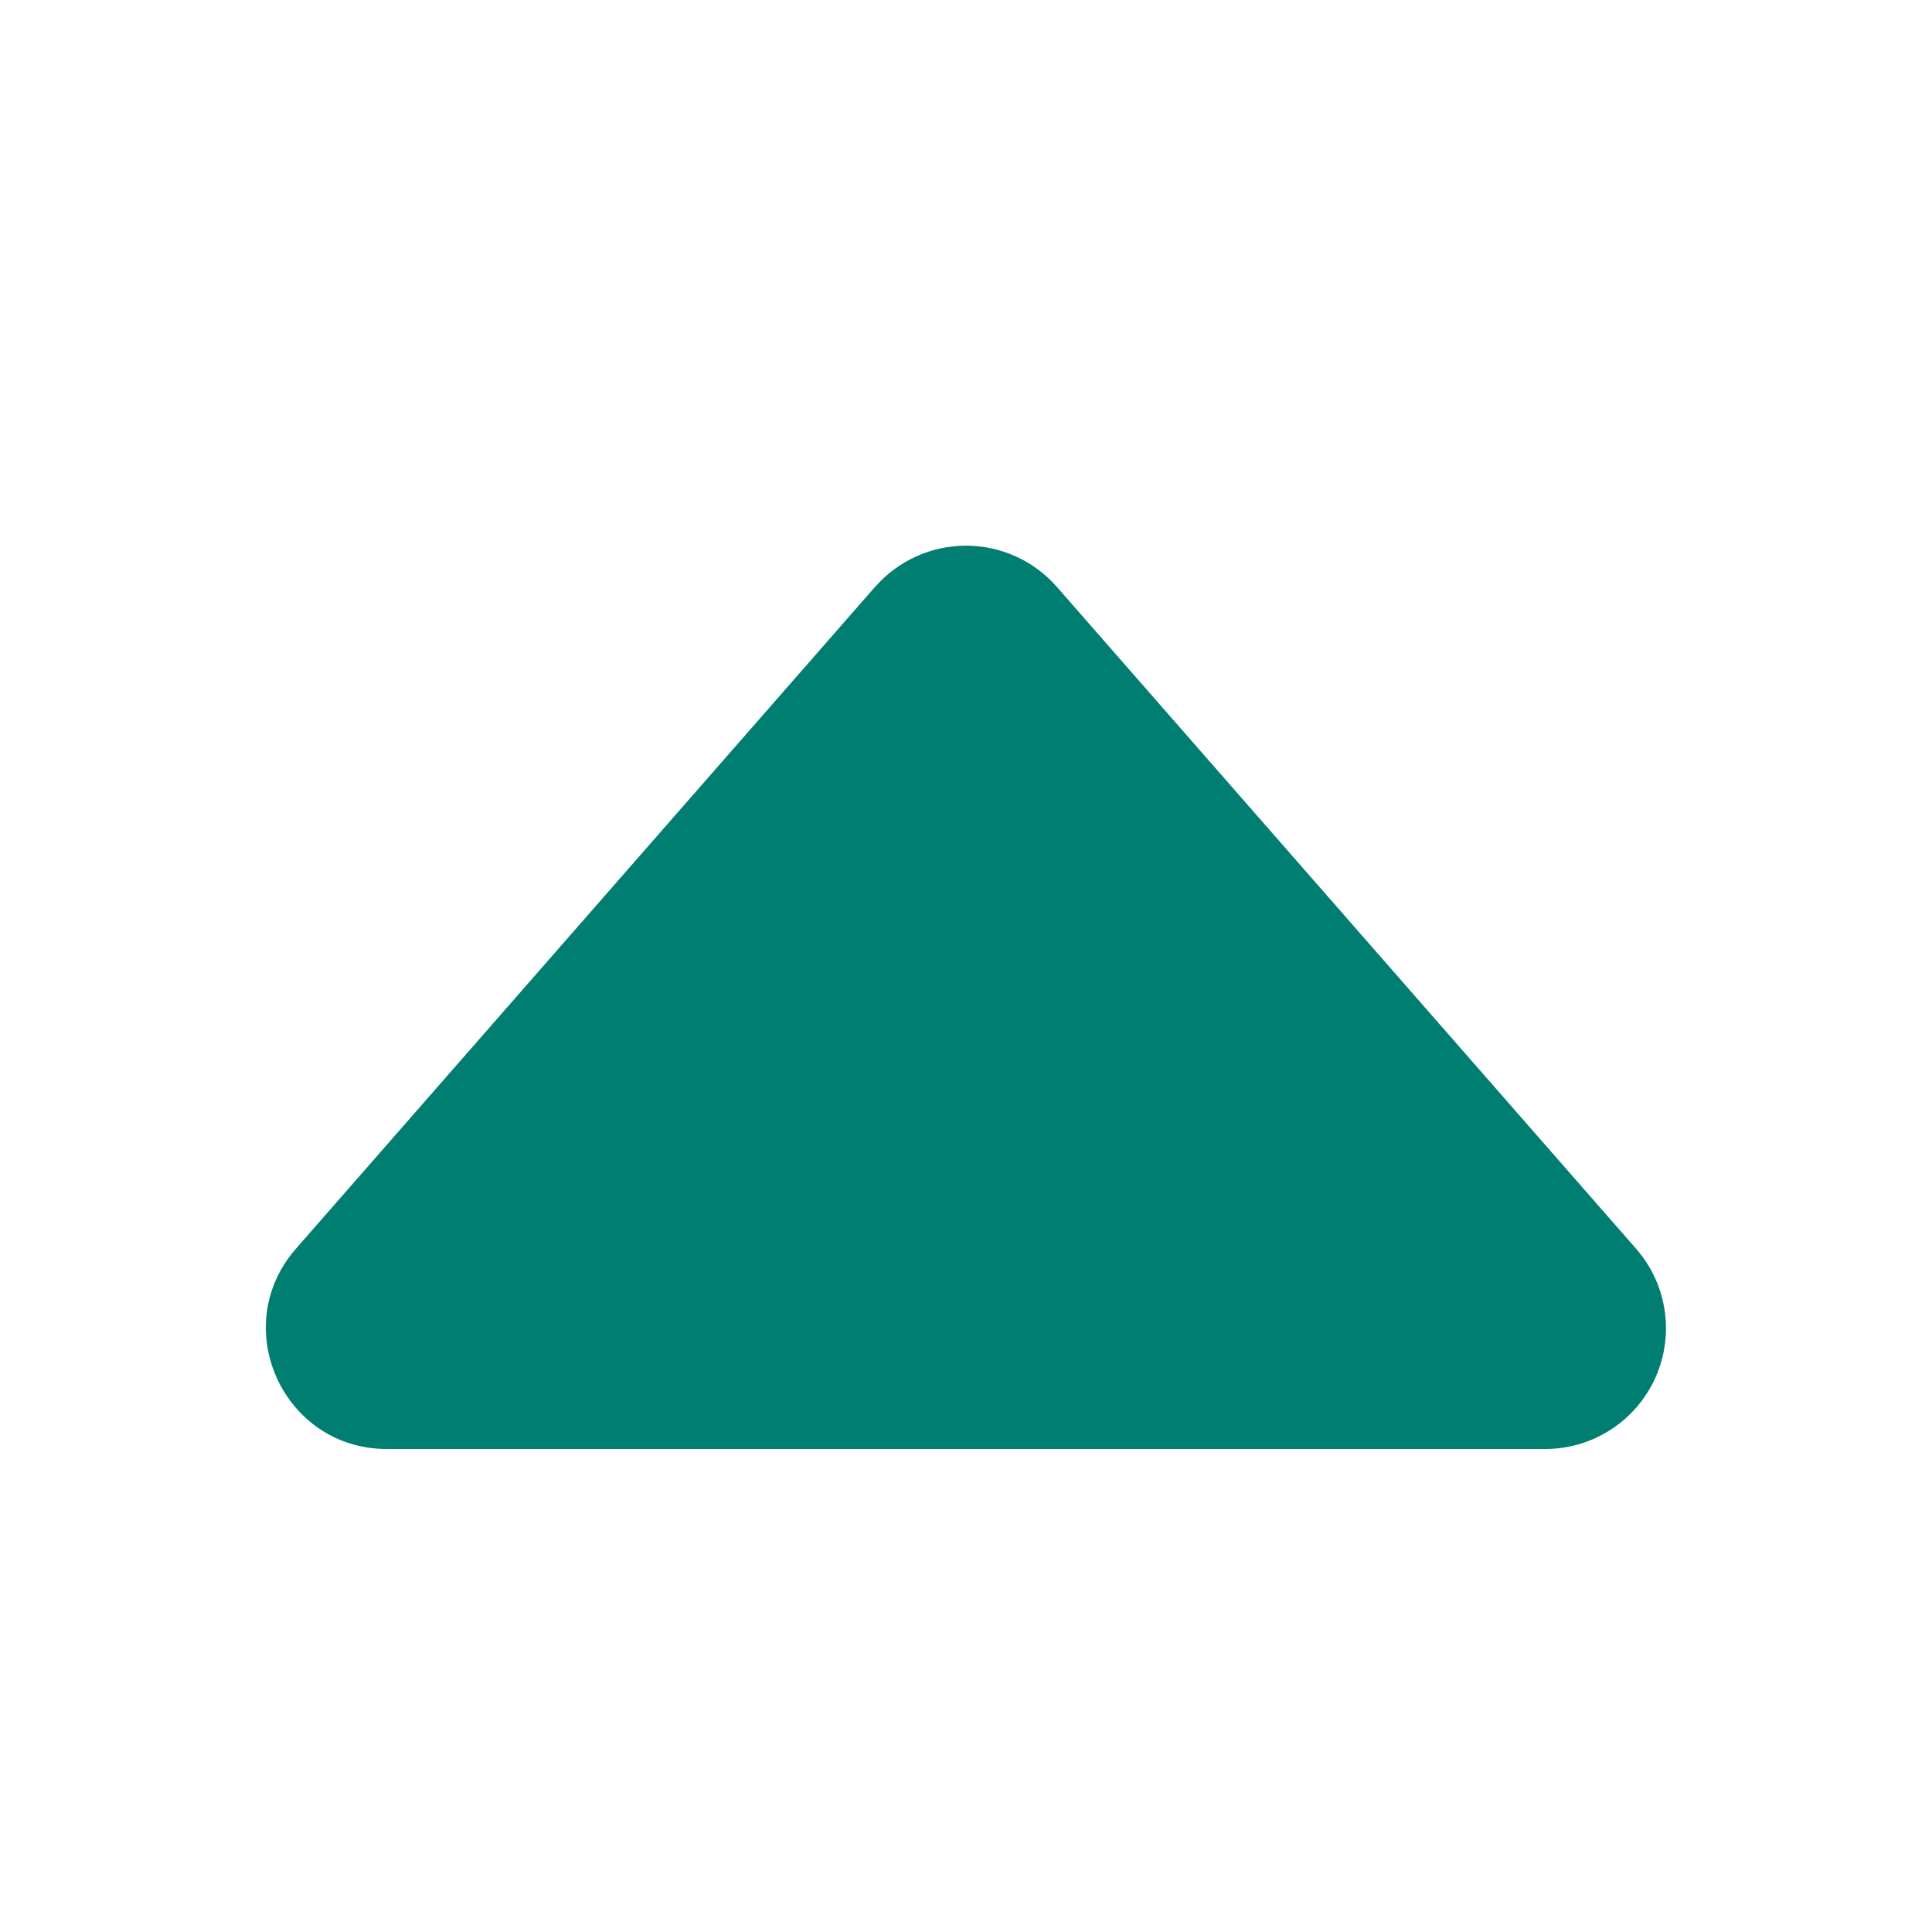
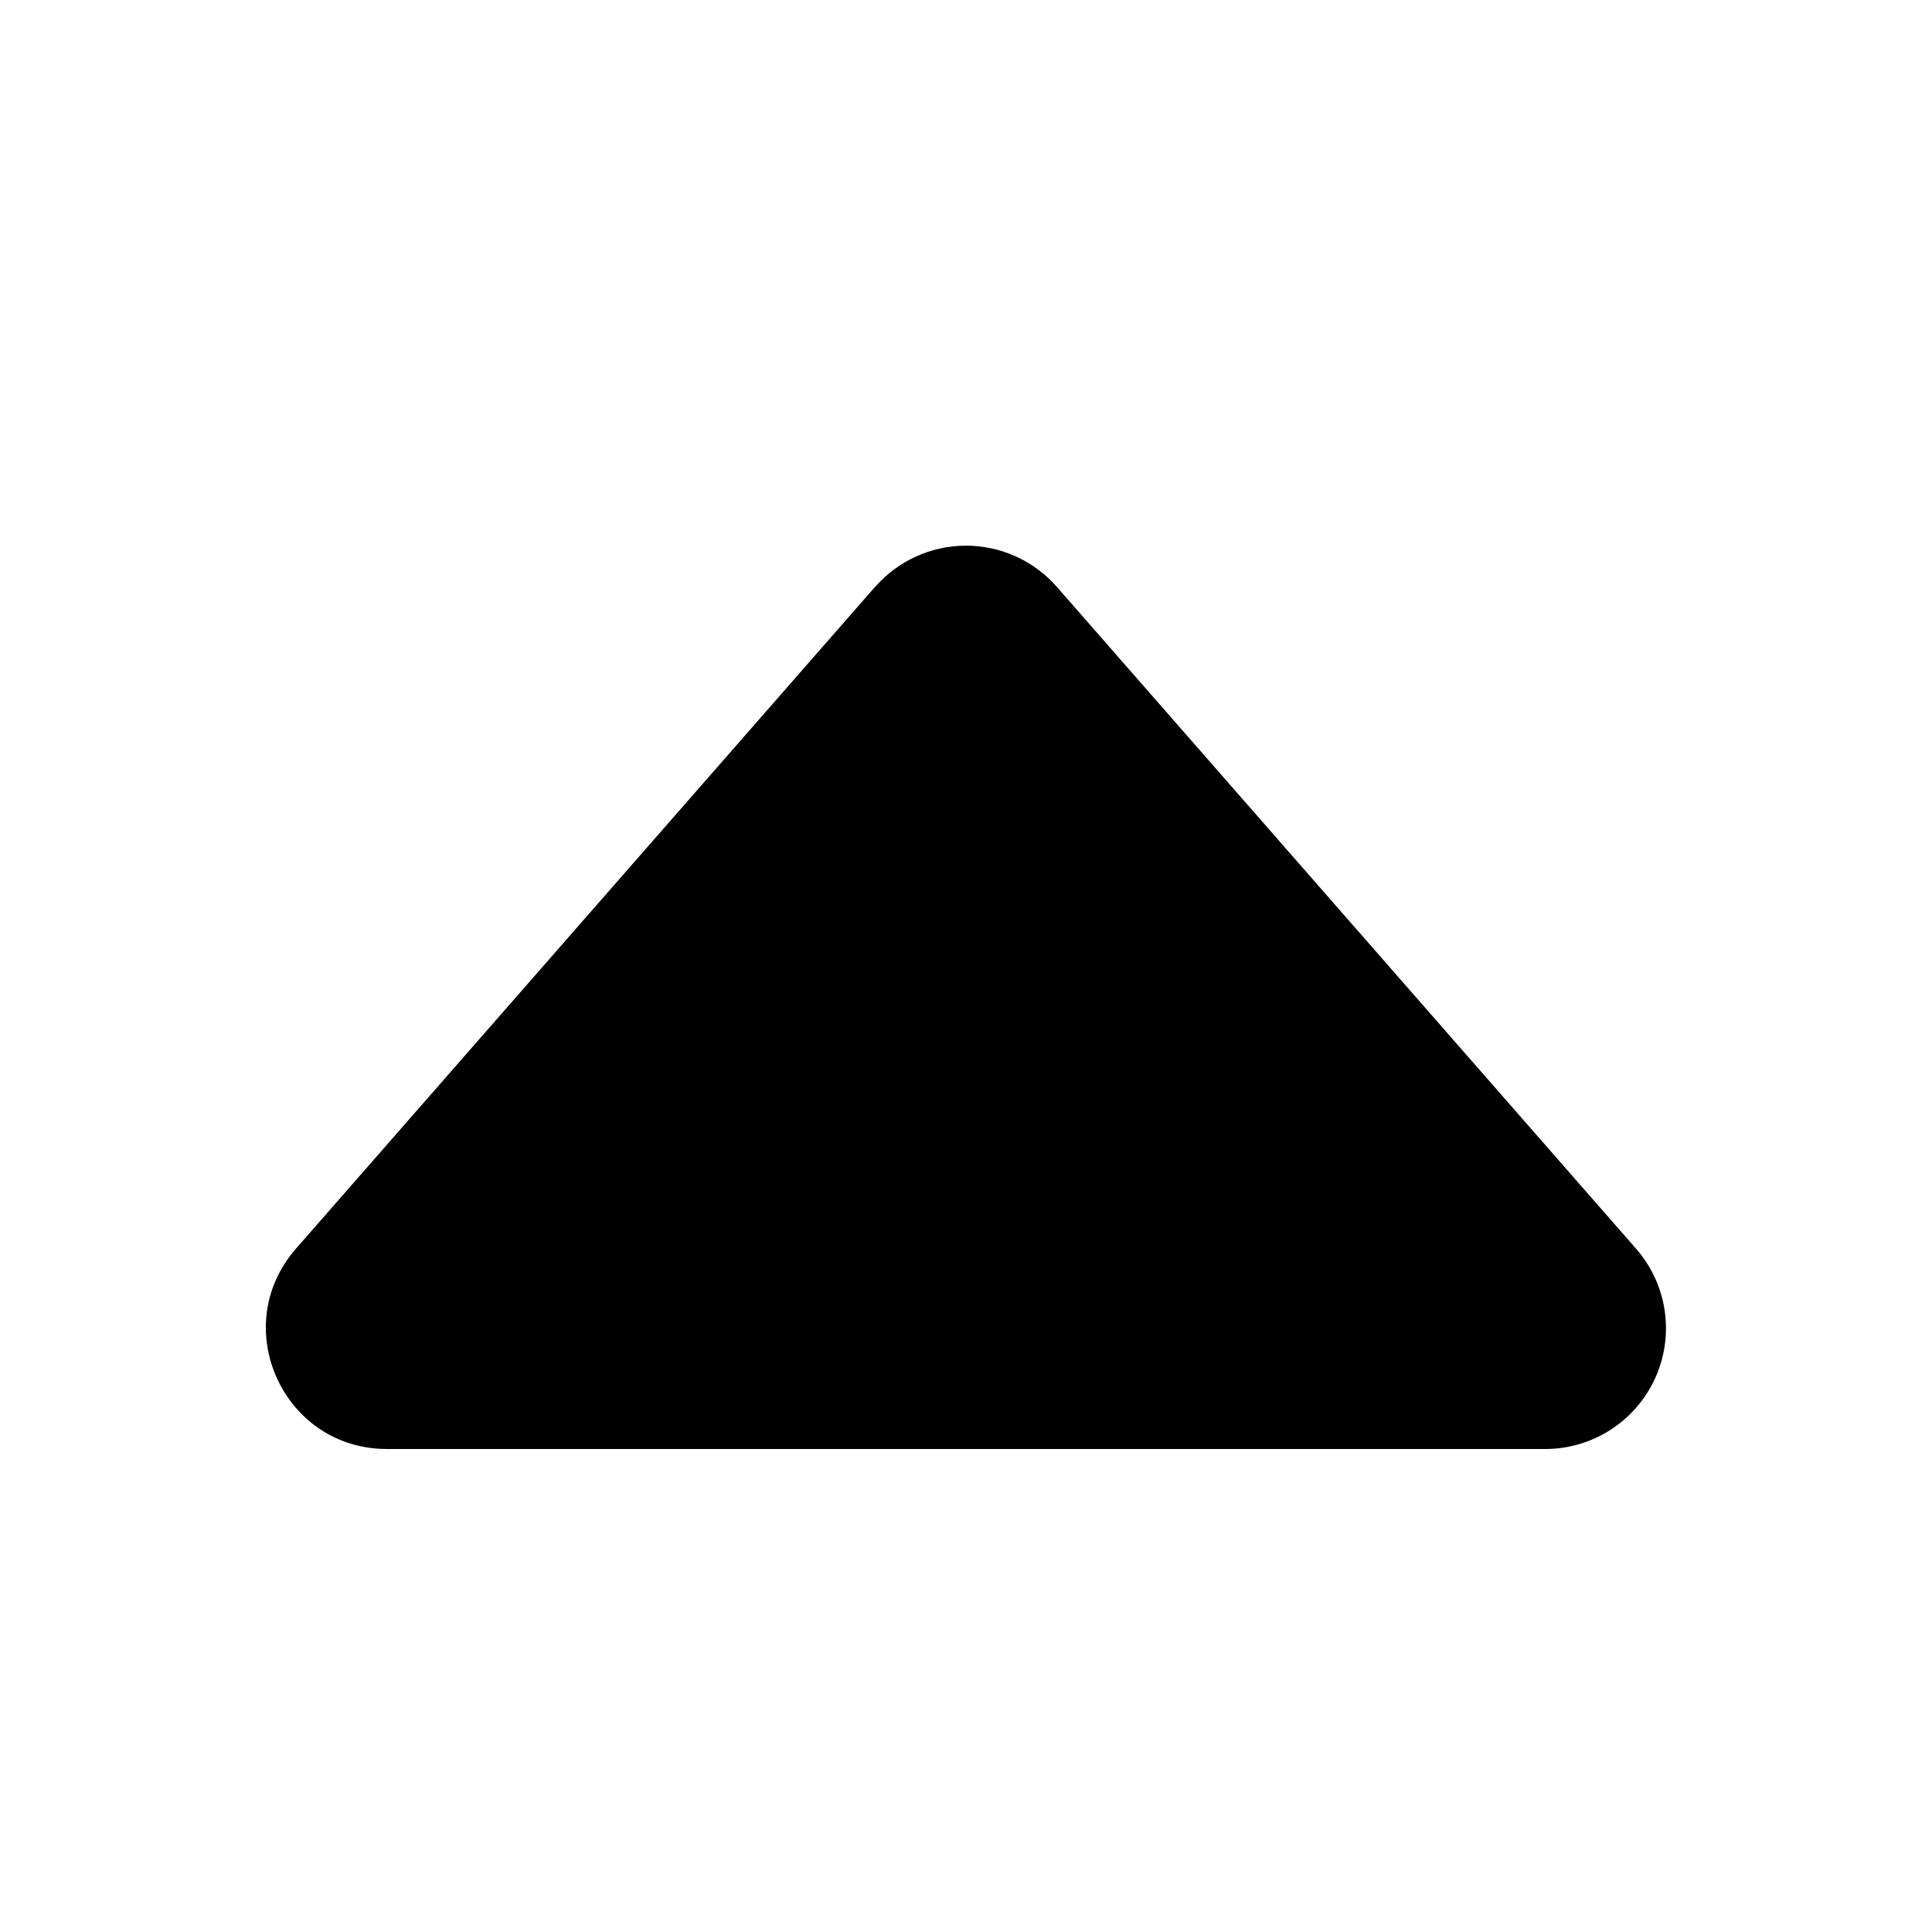
- <svg xmlns="http://www.w3.org/2000/svg" width="16" height="16" fill="#007e71" class="bi bi-caret-up-fill" viewBox="0 0 16 16">
+ <svg xmlns="http://www.w3.org/2000/svg" width="16" height="16" fill="currentColor" class="bi bi-caret-up-fill" viewBox="0 0 16 16">
  <path d="m7.247 4.86-4.796 5.481c-.566.647-.106 1.659.753 1.659h9.592a1 1 0 0 0 .753-1.659l-4.796-5.48a1 1 0 0 0-1.506 0z" />
</svg>
